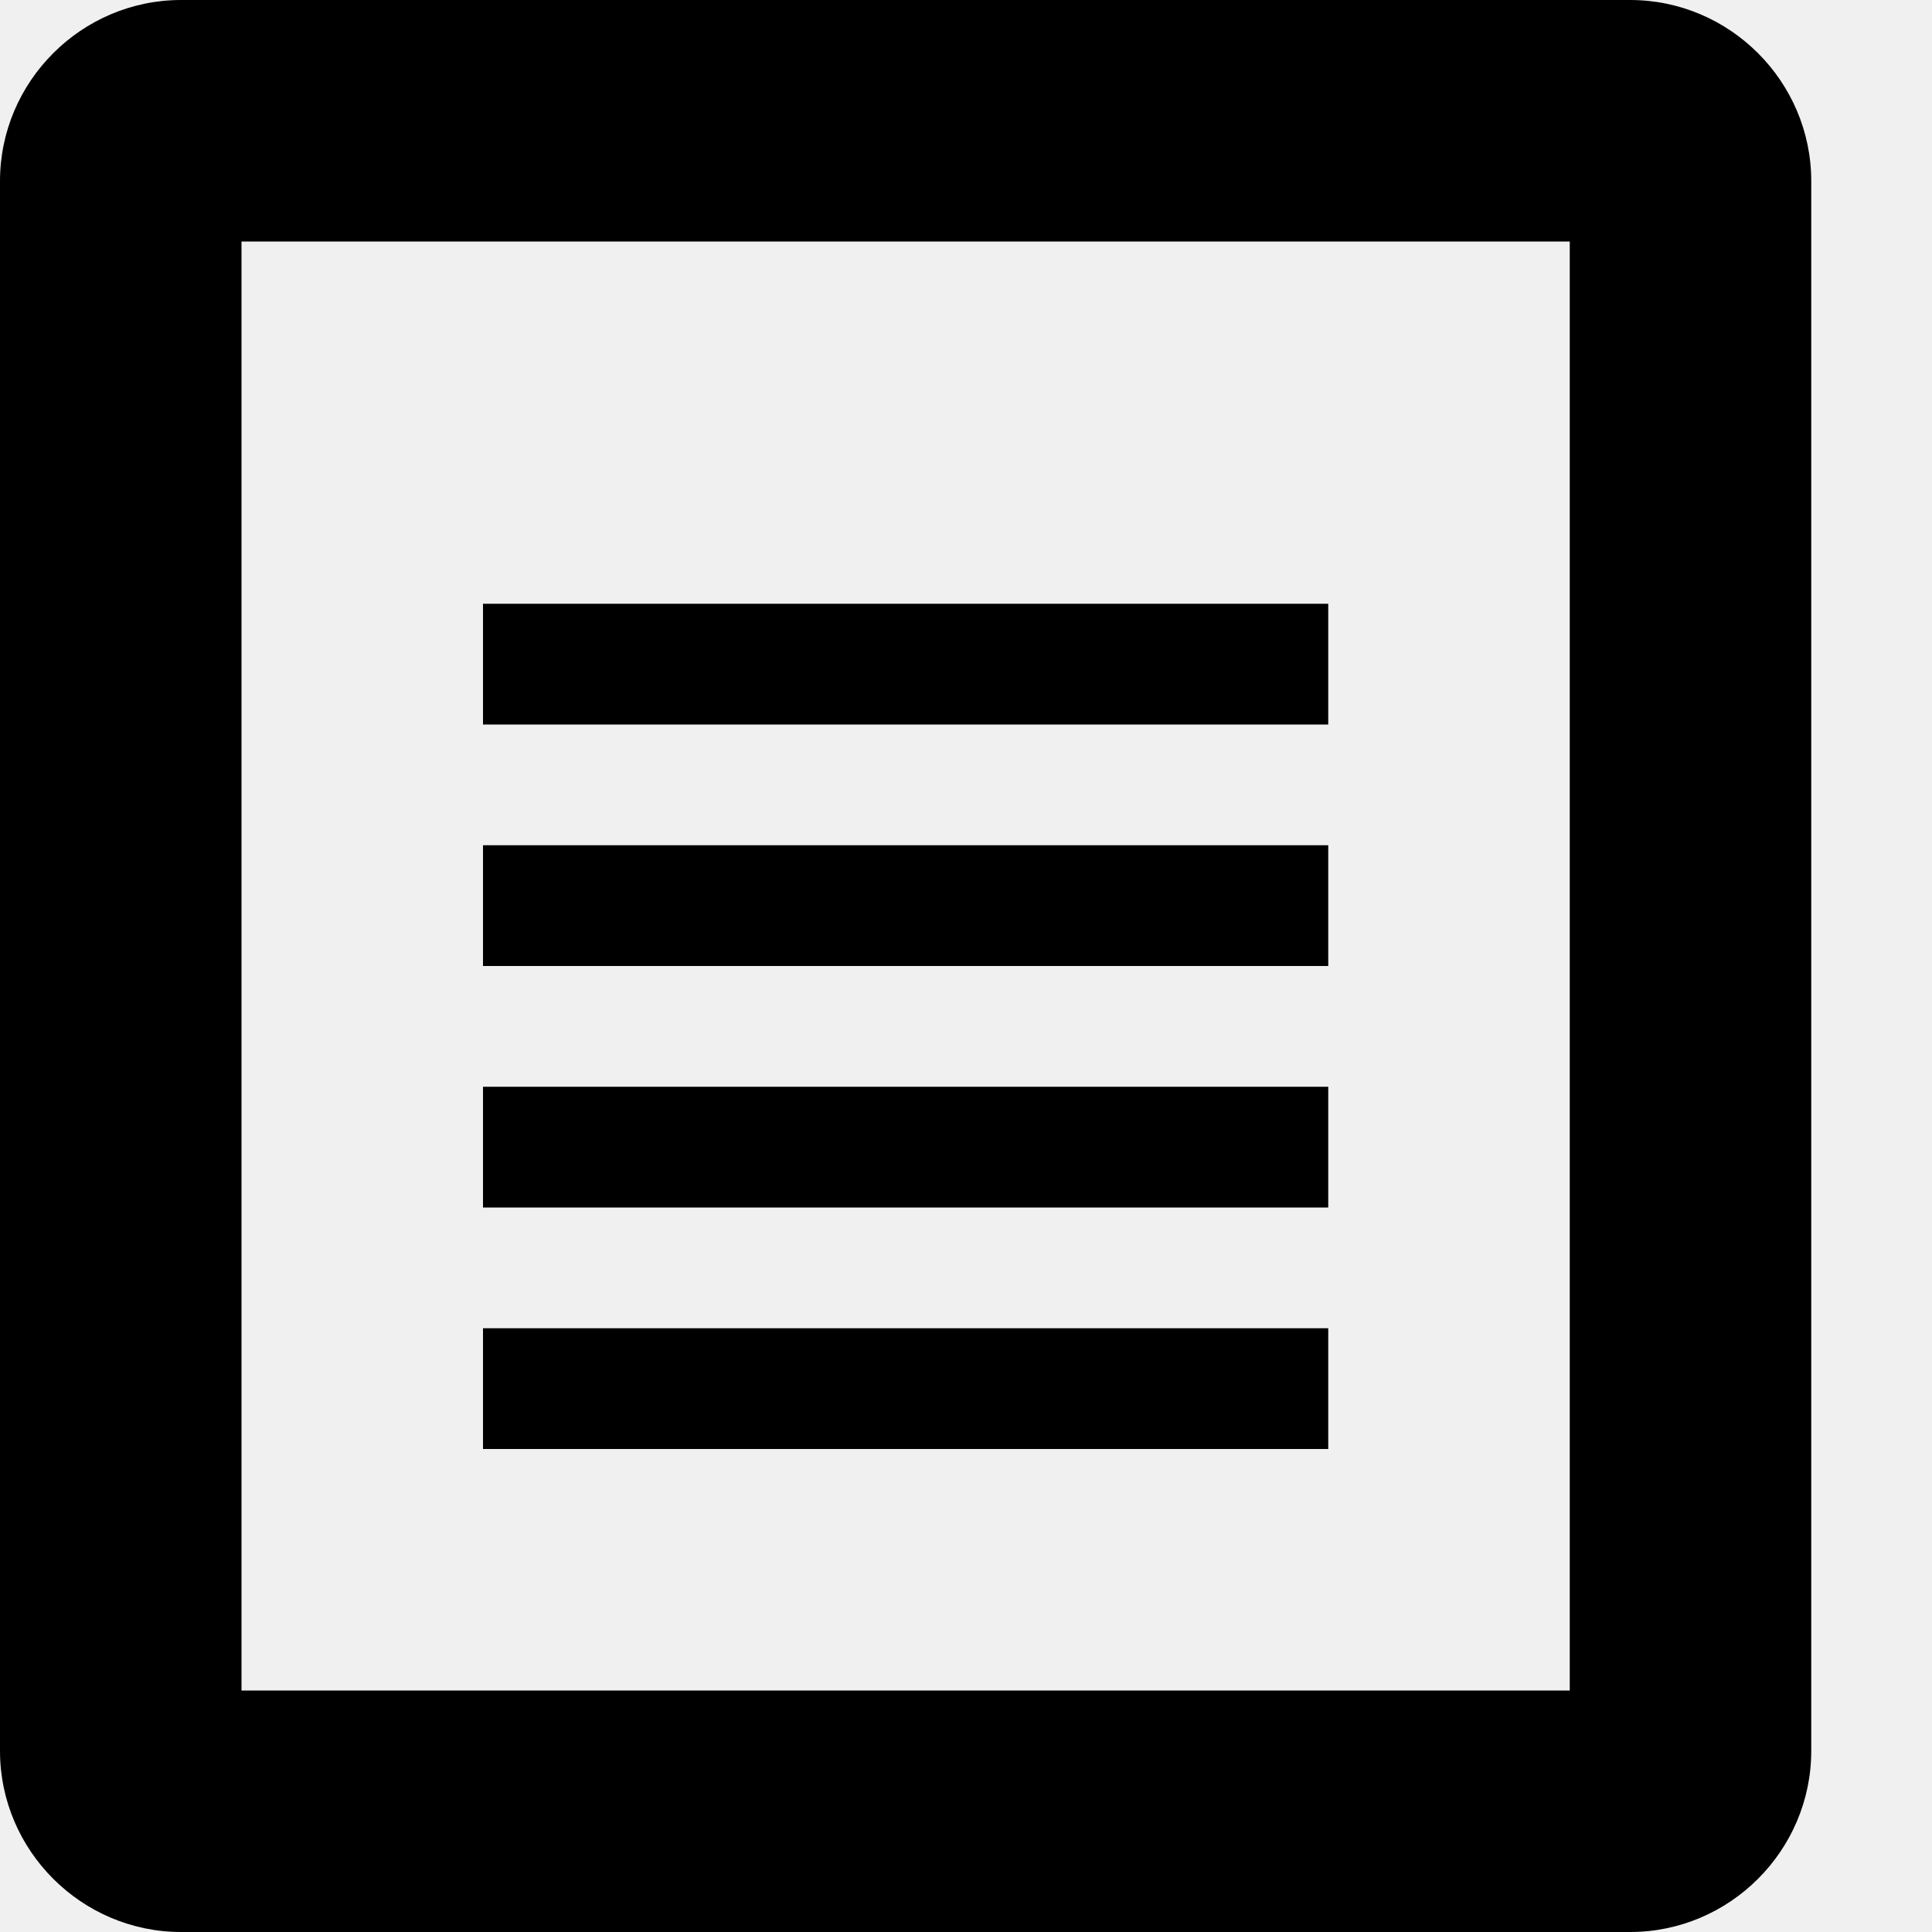
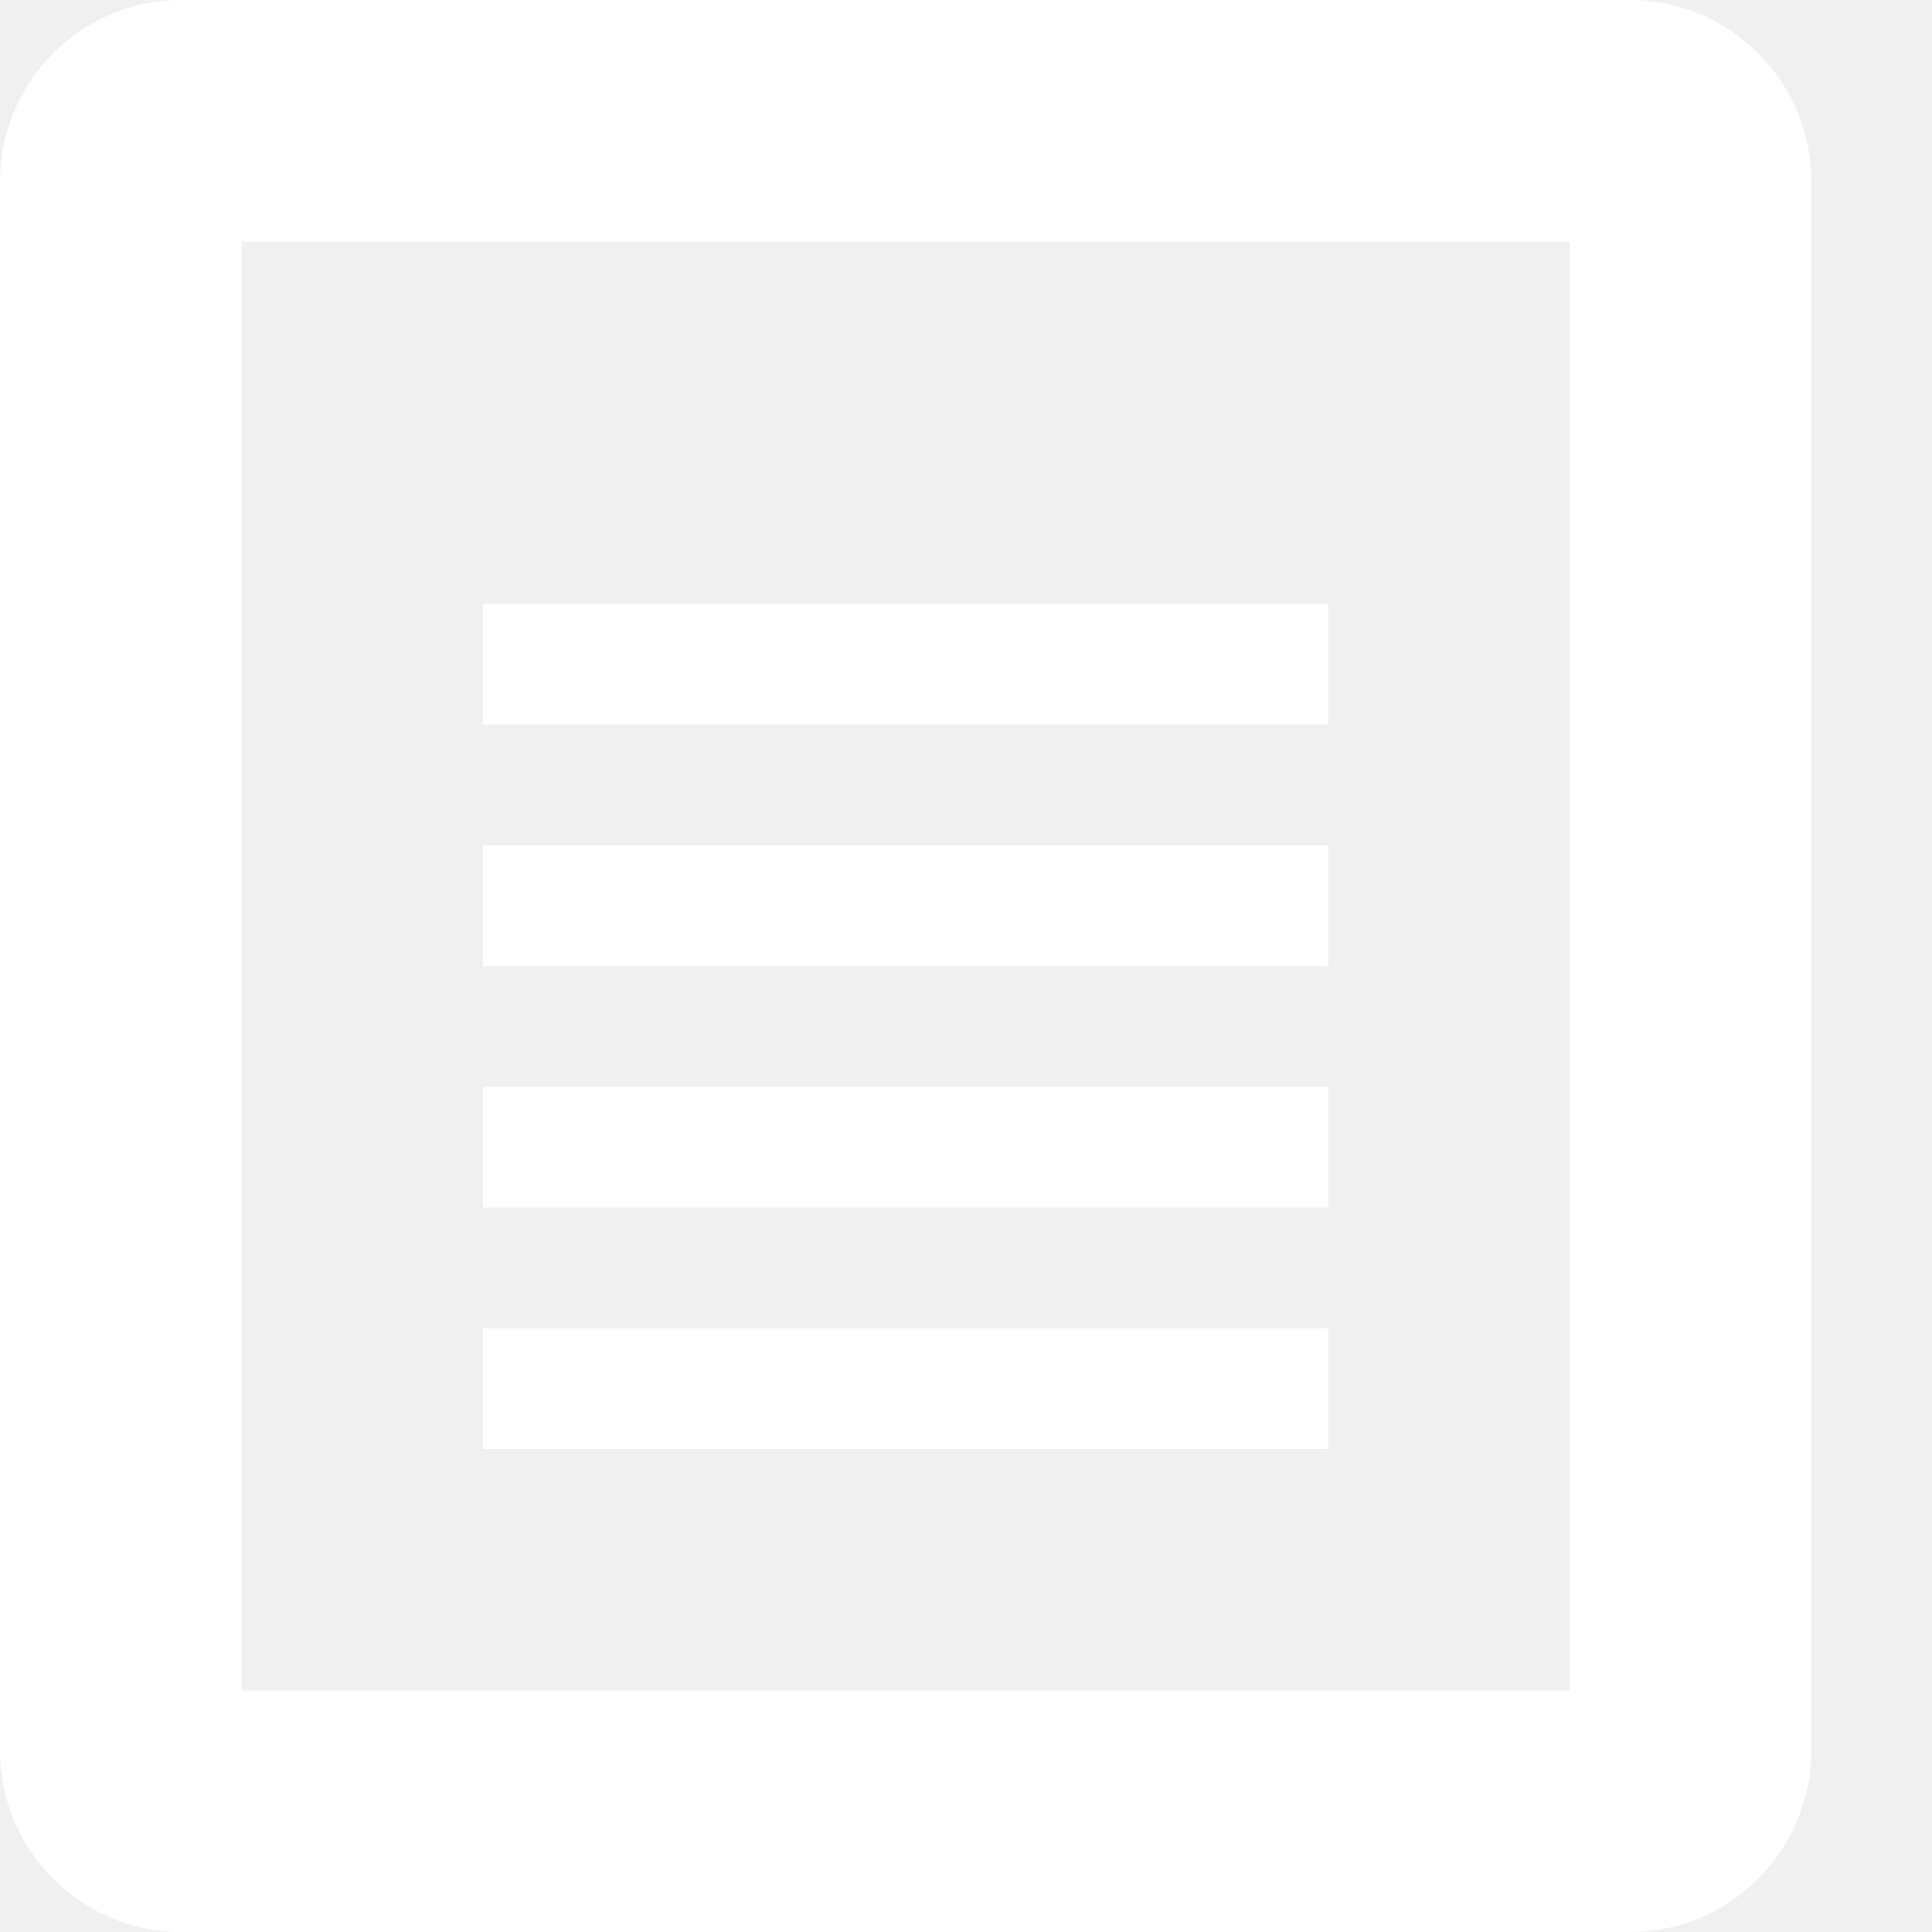
- <svg xmlns="http://www.w3.org/2000/svg" version="1.1" width="32" height="32" viewBox="0 0 32 32">
-   <path d="M27 0h-24c-1.65 0-3 1.35-3 3v26c0 1.65 1.35 3 3 3h24c1.65 0 3-1.35 3-3v-26c0-1.65-1.35-3-3-3zM26 28h-22v-24h22v24zM8 14h14v2h-14zM8 18h14v2h-14zM8 22h14v2h-14zM8 10h14v2h-14z" />
+ <svg xmlns="http://www.w3.org/2000/svg" width="46" height="46" viewBox="0 0 46 46" fill="none">
+   <path d="M38.812 0H4.312C1.941 0 0 1.941 0 4.312V41.688C0 44.059 1.941 46 4.312 46H38.812C41.184 46 43.125 44.059 43.125 41.688V4.312C43.125 1.941 41.184 0 38.812 0ZM37.375 40.25H5.75V5.75H37.375V40.25ZM11.5 20.125H31.625V23H11.5V20.125ZM11.5 25.875H31.625V28.75H11.5V25.875ZM11.5 31.625H31.625V34.5H11.5V31.625ZM11.5 14.375H31.625V17.25H11.5V14.375Z" fill="white" />
</svg>
